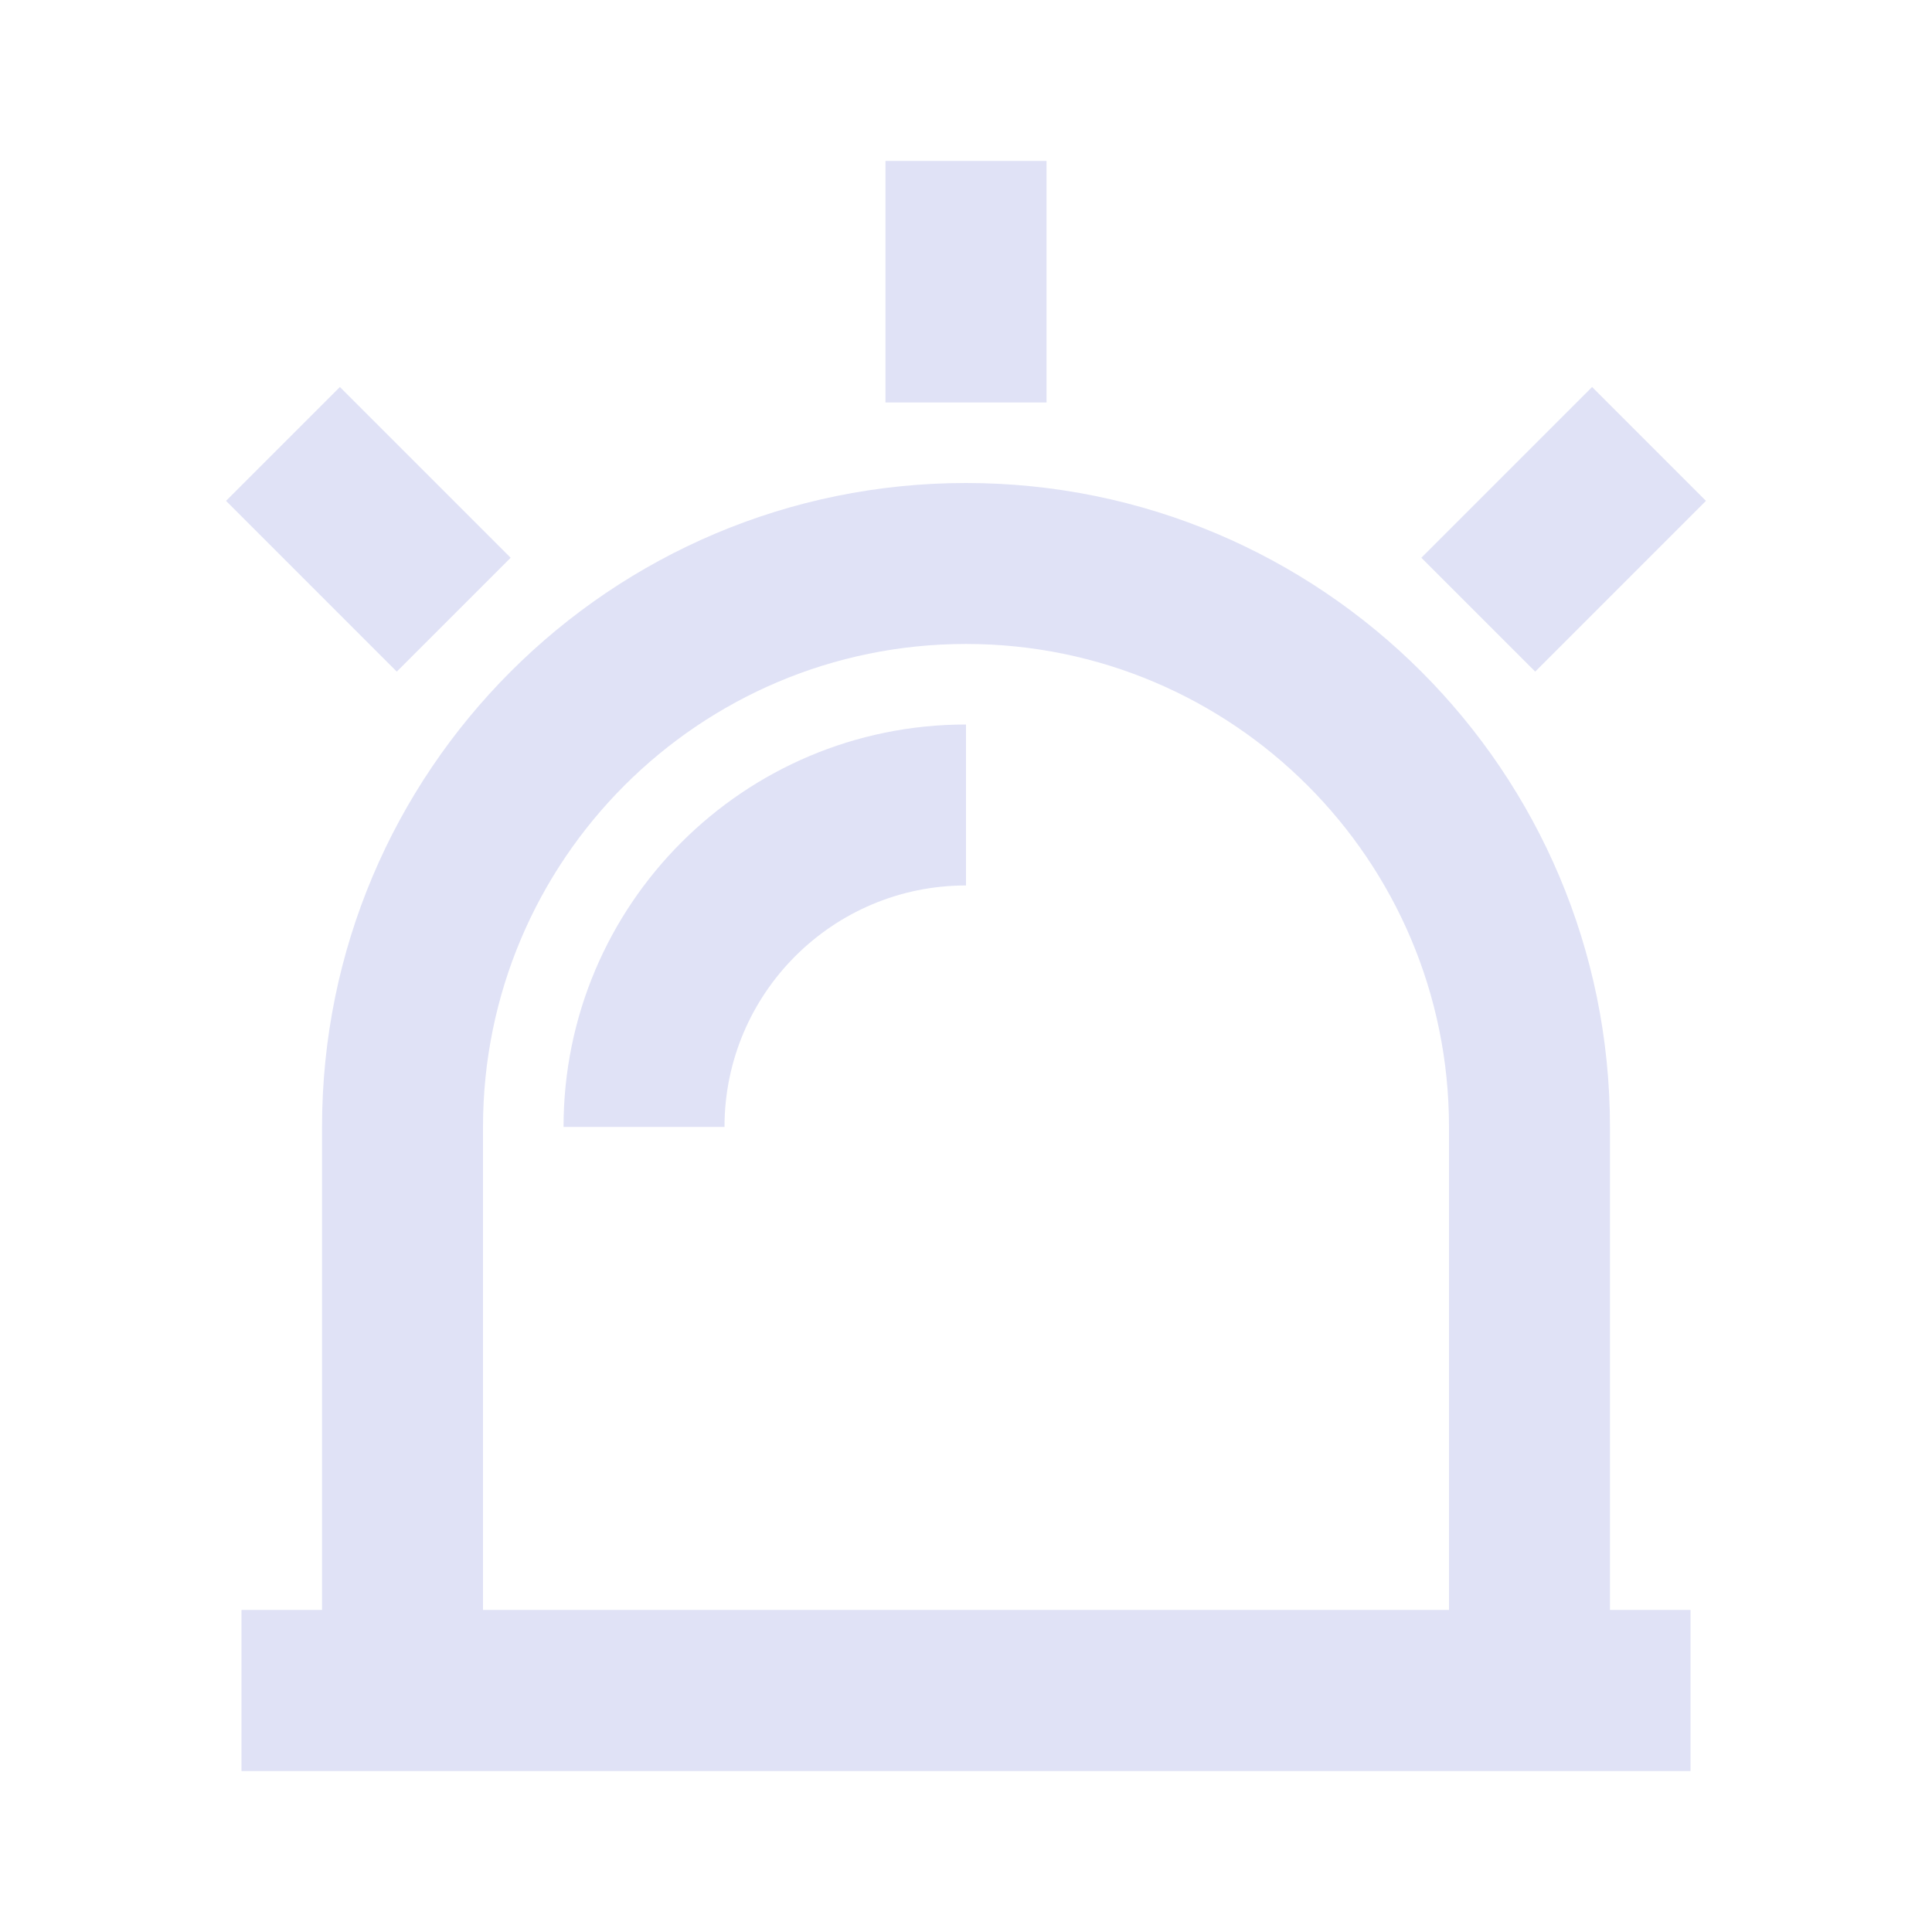
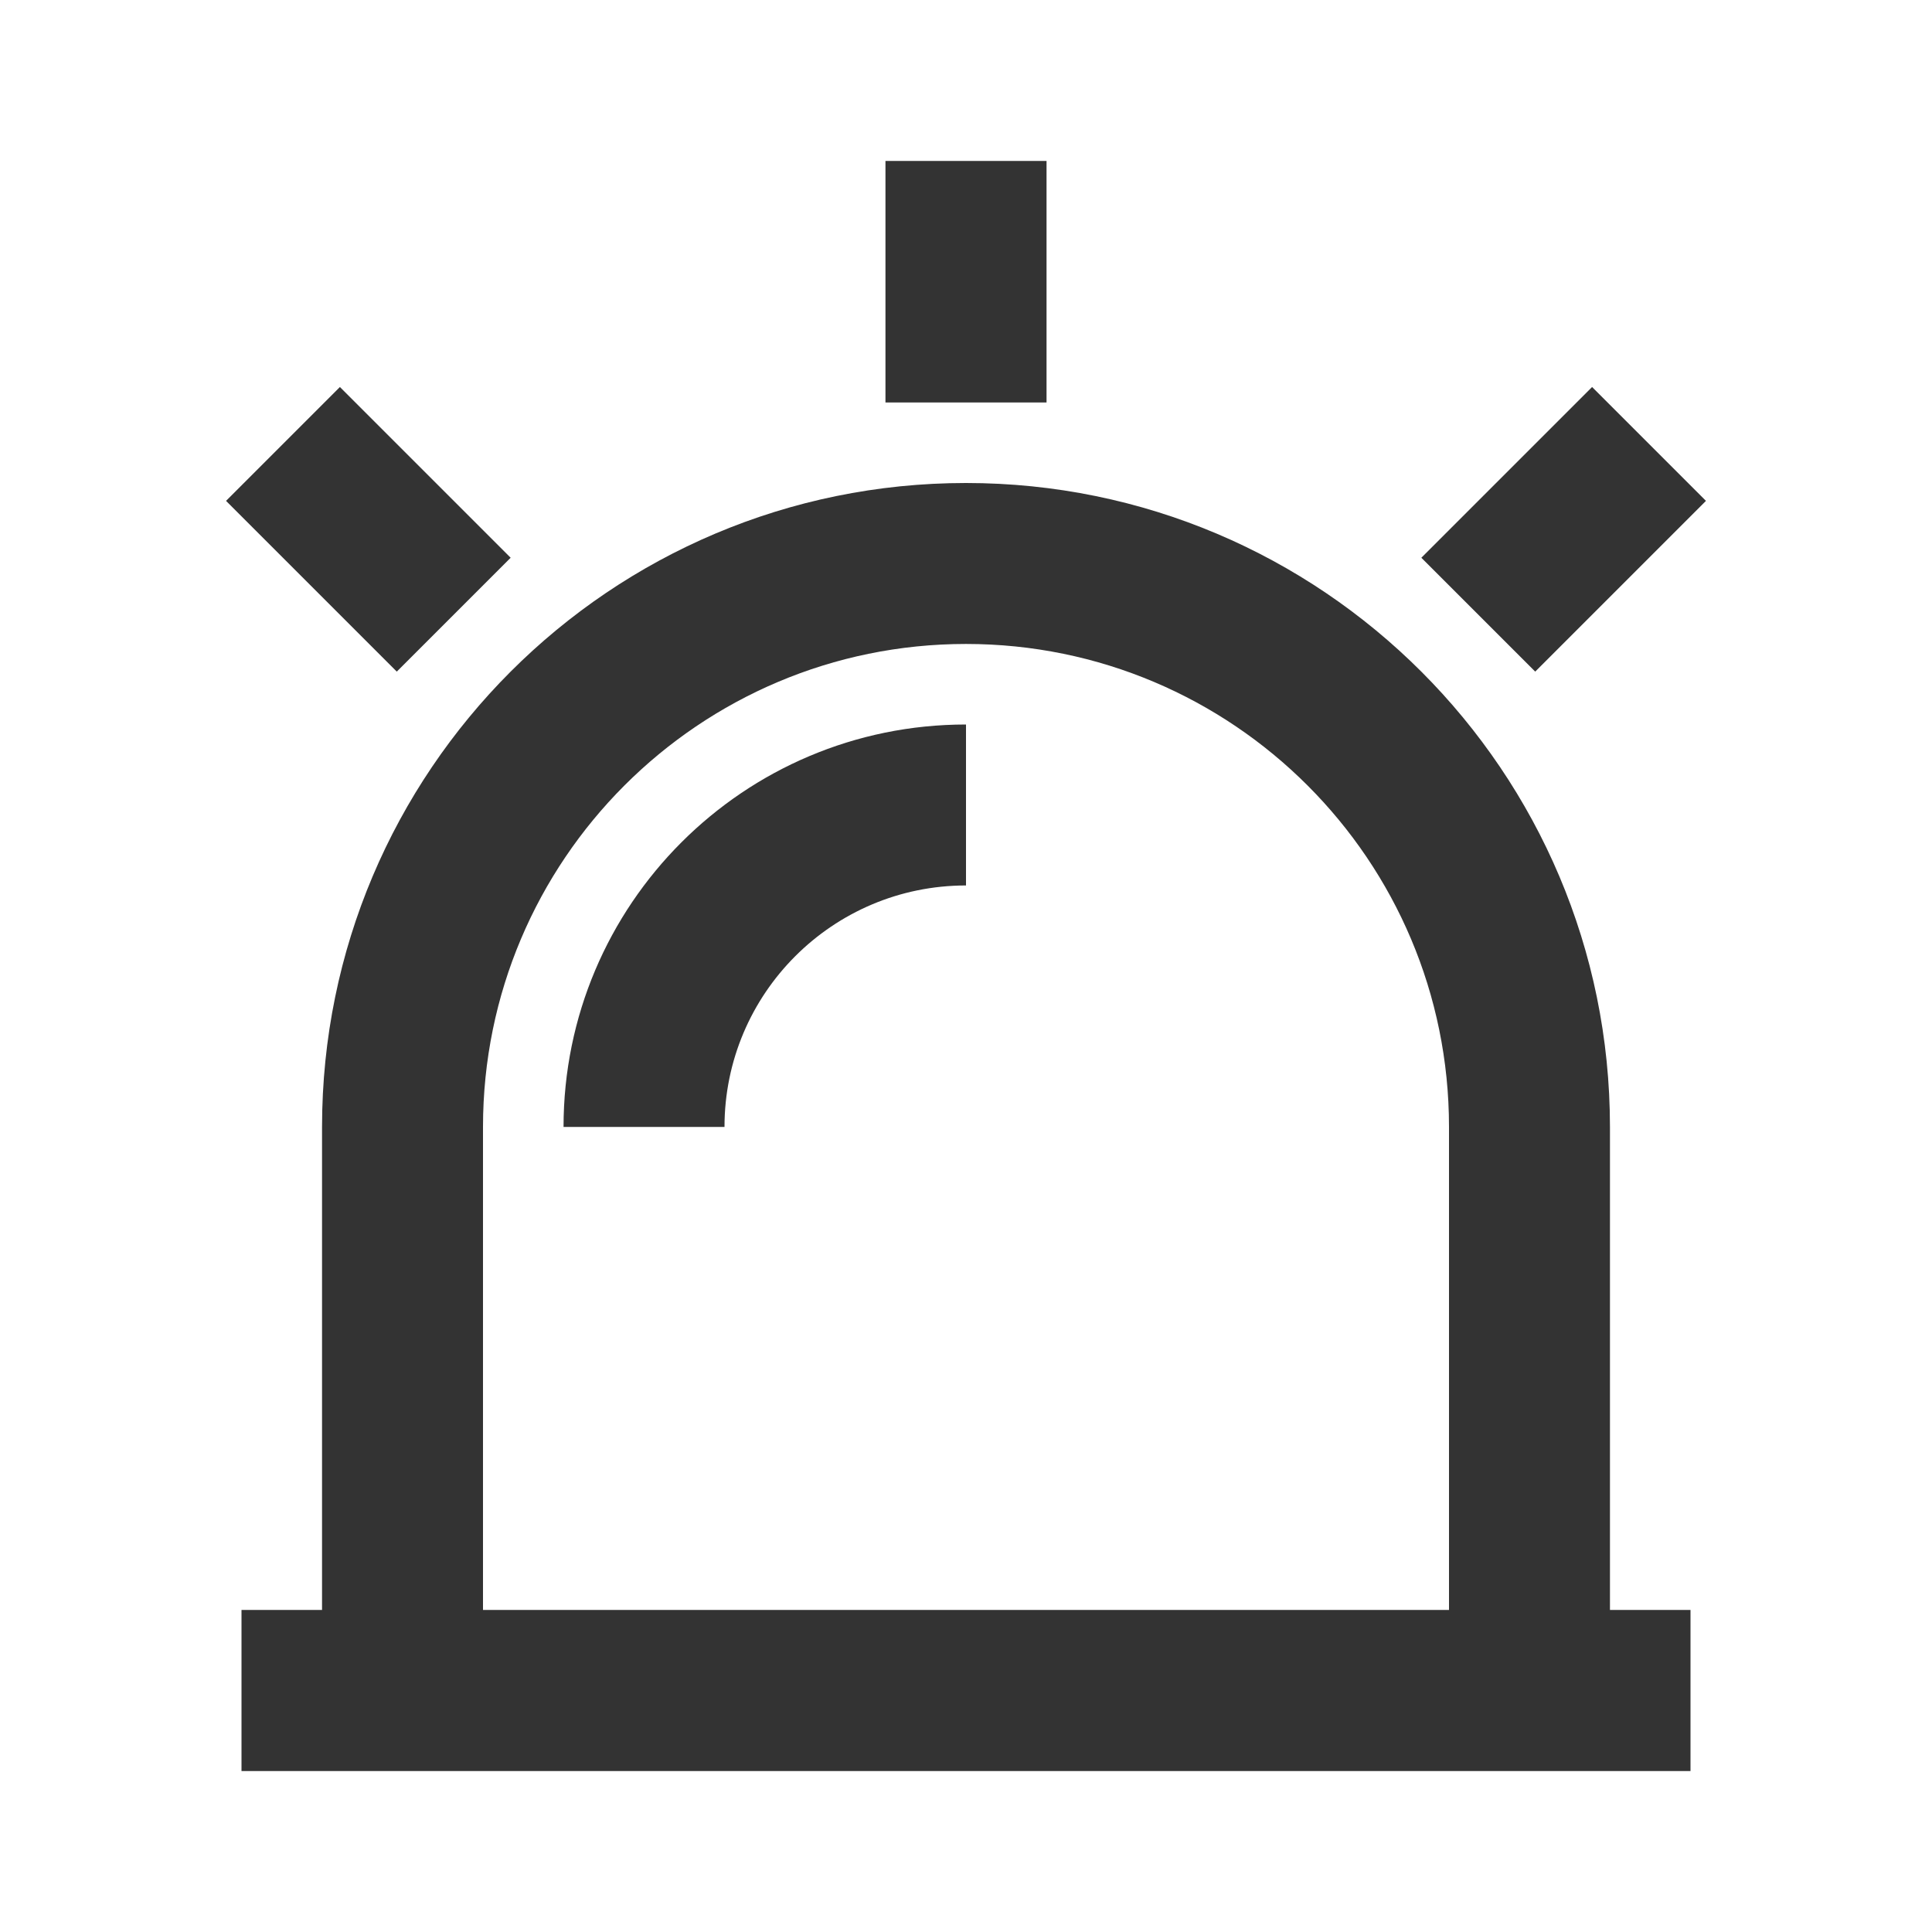
<svg xmlns="http://www.w3.org/2000/svg" width="16" height="16" viewBox="0 0 16 16" fill="none">
  <g id="alarm-warning-line">
-     <path id="Vector" d="M2.667 13.333V9.333C2.667 6.388 5.054 4 8 4C10.945 4 13.333 6.388 13.333 9.333V13.333H14V14.667H2V13.333H2.667ZM4 13.333H12V9.333C12 7.124 10.209 5.333 8 5.333C5.791 5.333 4 7.124 4 9.333V13.333ZM7.333 1.333H8.667V3.333H7.333V1.333ZM13.185 3.205L14.128 4.148L12.714 5.562L11.771 4.619L13.185 3.205ZM1.872 4.148L2.815 3.205L4.229 4.619L3.286 5.562L1.872 4.148ZM4.667 9.333C4.667 7.492 6.159 6 8 6V7.333C6.895 7.333 6 8.229 6 9.333H4.667Z" fill="#E0E2F6" />
+     <path id="Vector" d="M2.667 13.333V9.333C2.667 6.388 5.054 4 8 4C10.945 4 13.333 6.388 13.333 9.333V13.333H14V14.667H2V13.333H2.667ZM4 13.333H12V9.333C12 7.124 10.209 5.333 8 5.333C5.791 5.333 4 7.124 4 9.333V13.333ZM7.333 1.333H8.667V3.333H7.333V1.333ZM13.185 3.205L14.128 4.148L12.714 5.562L11.771 4.619L13.185 3.205ZM1.872 4.148L2.815 3.205L4.229 4.619L3.286 5.562L1.872 4.148ZM4.667 9.333C4.667 7.492 6.159 6 8 6V7.333C6.895 7.333 6 8.229 6 9.333H4.667Z" fill="#333333" />
  </g>
</svg>
